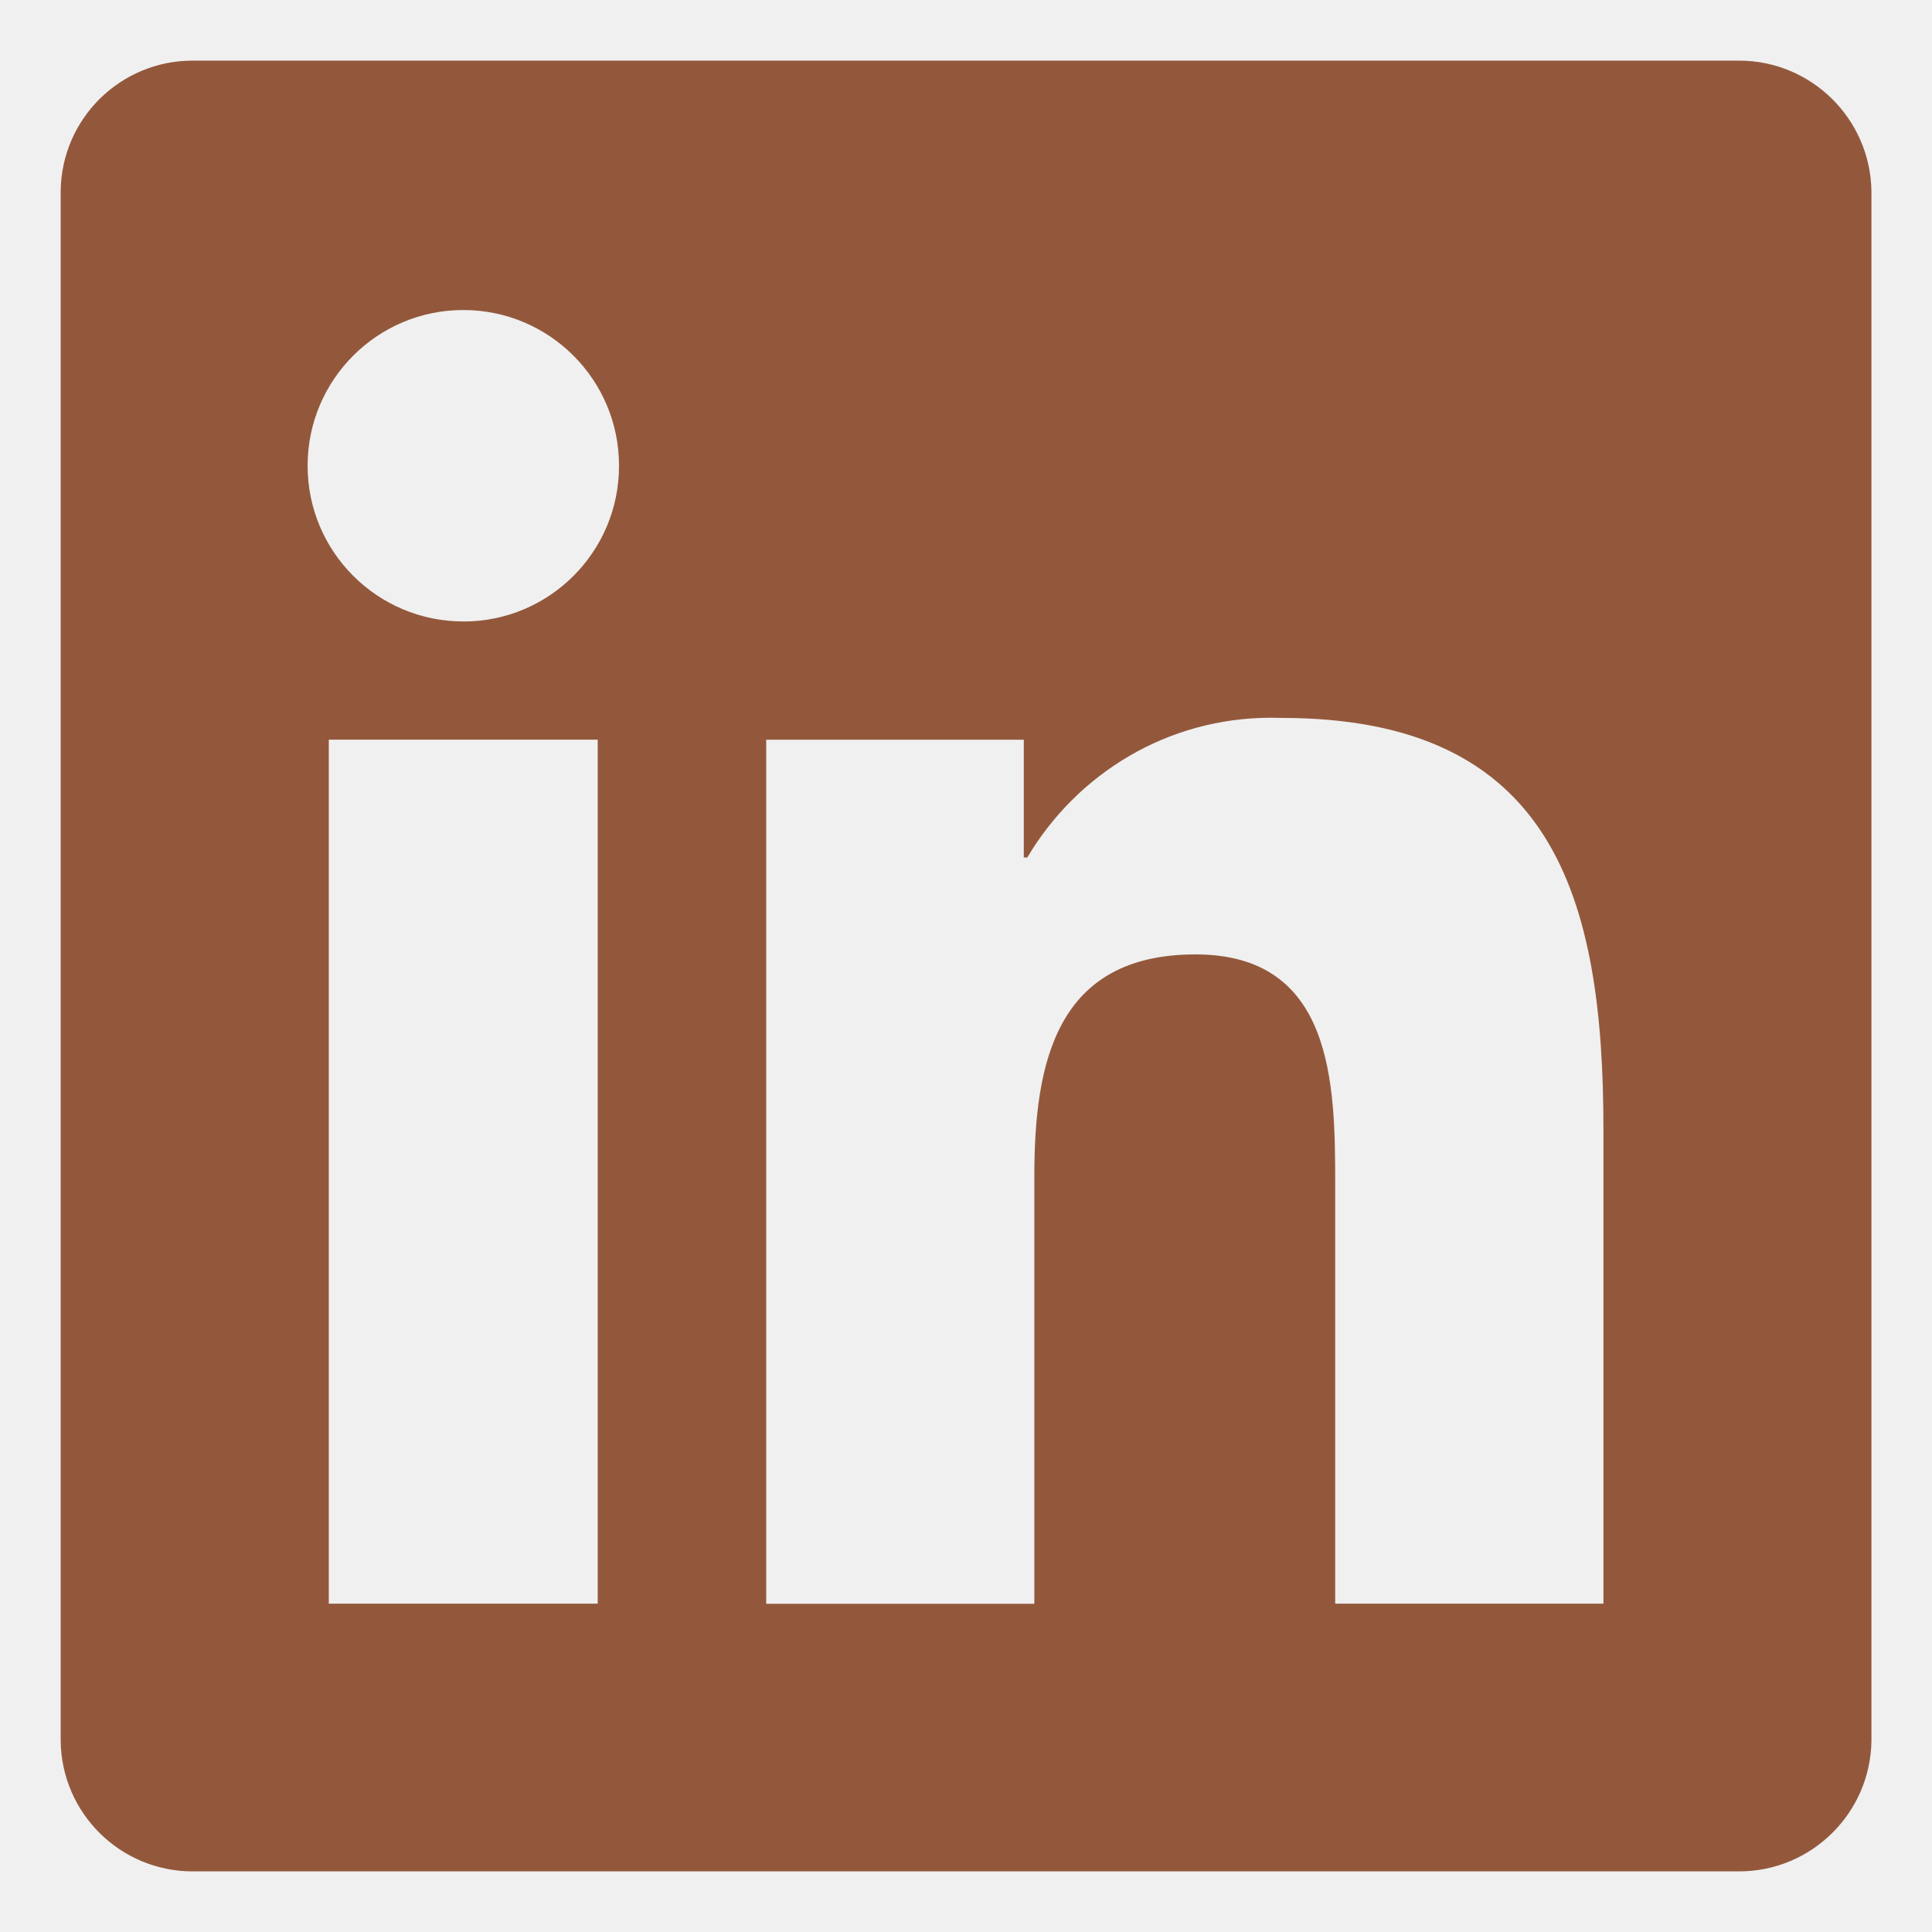
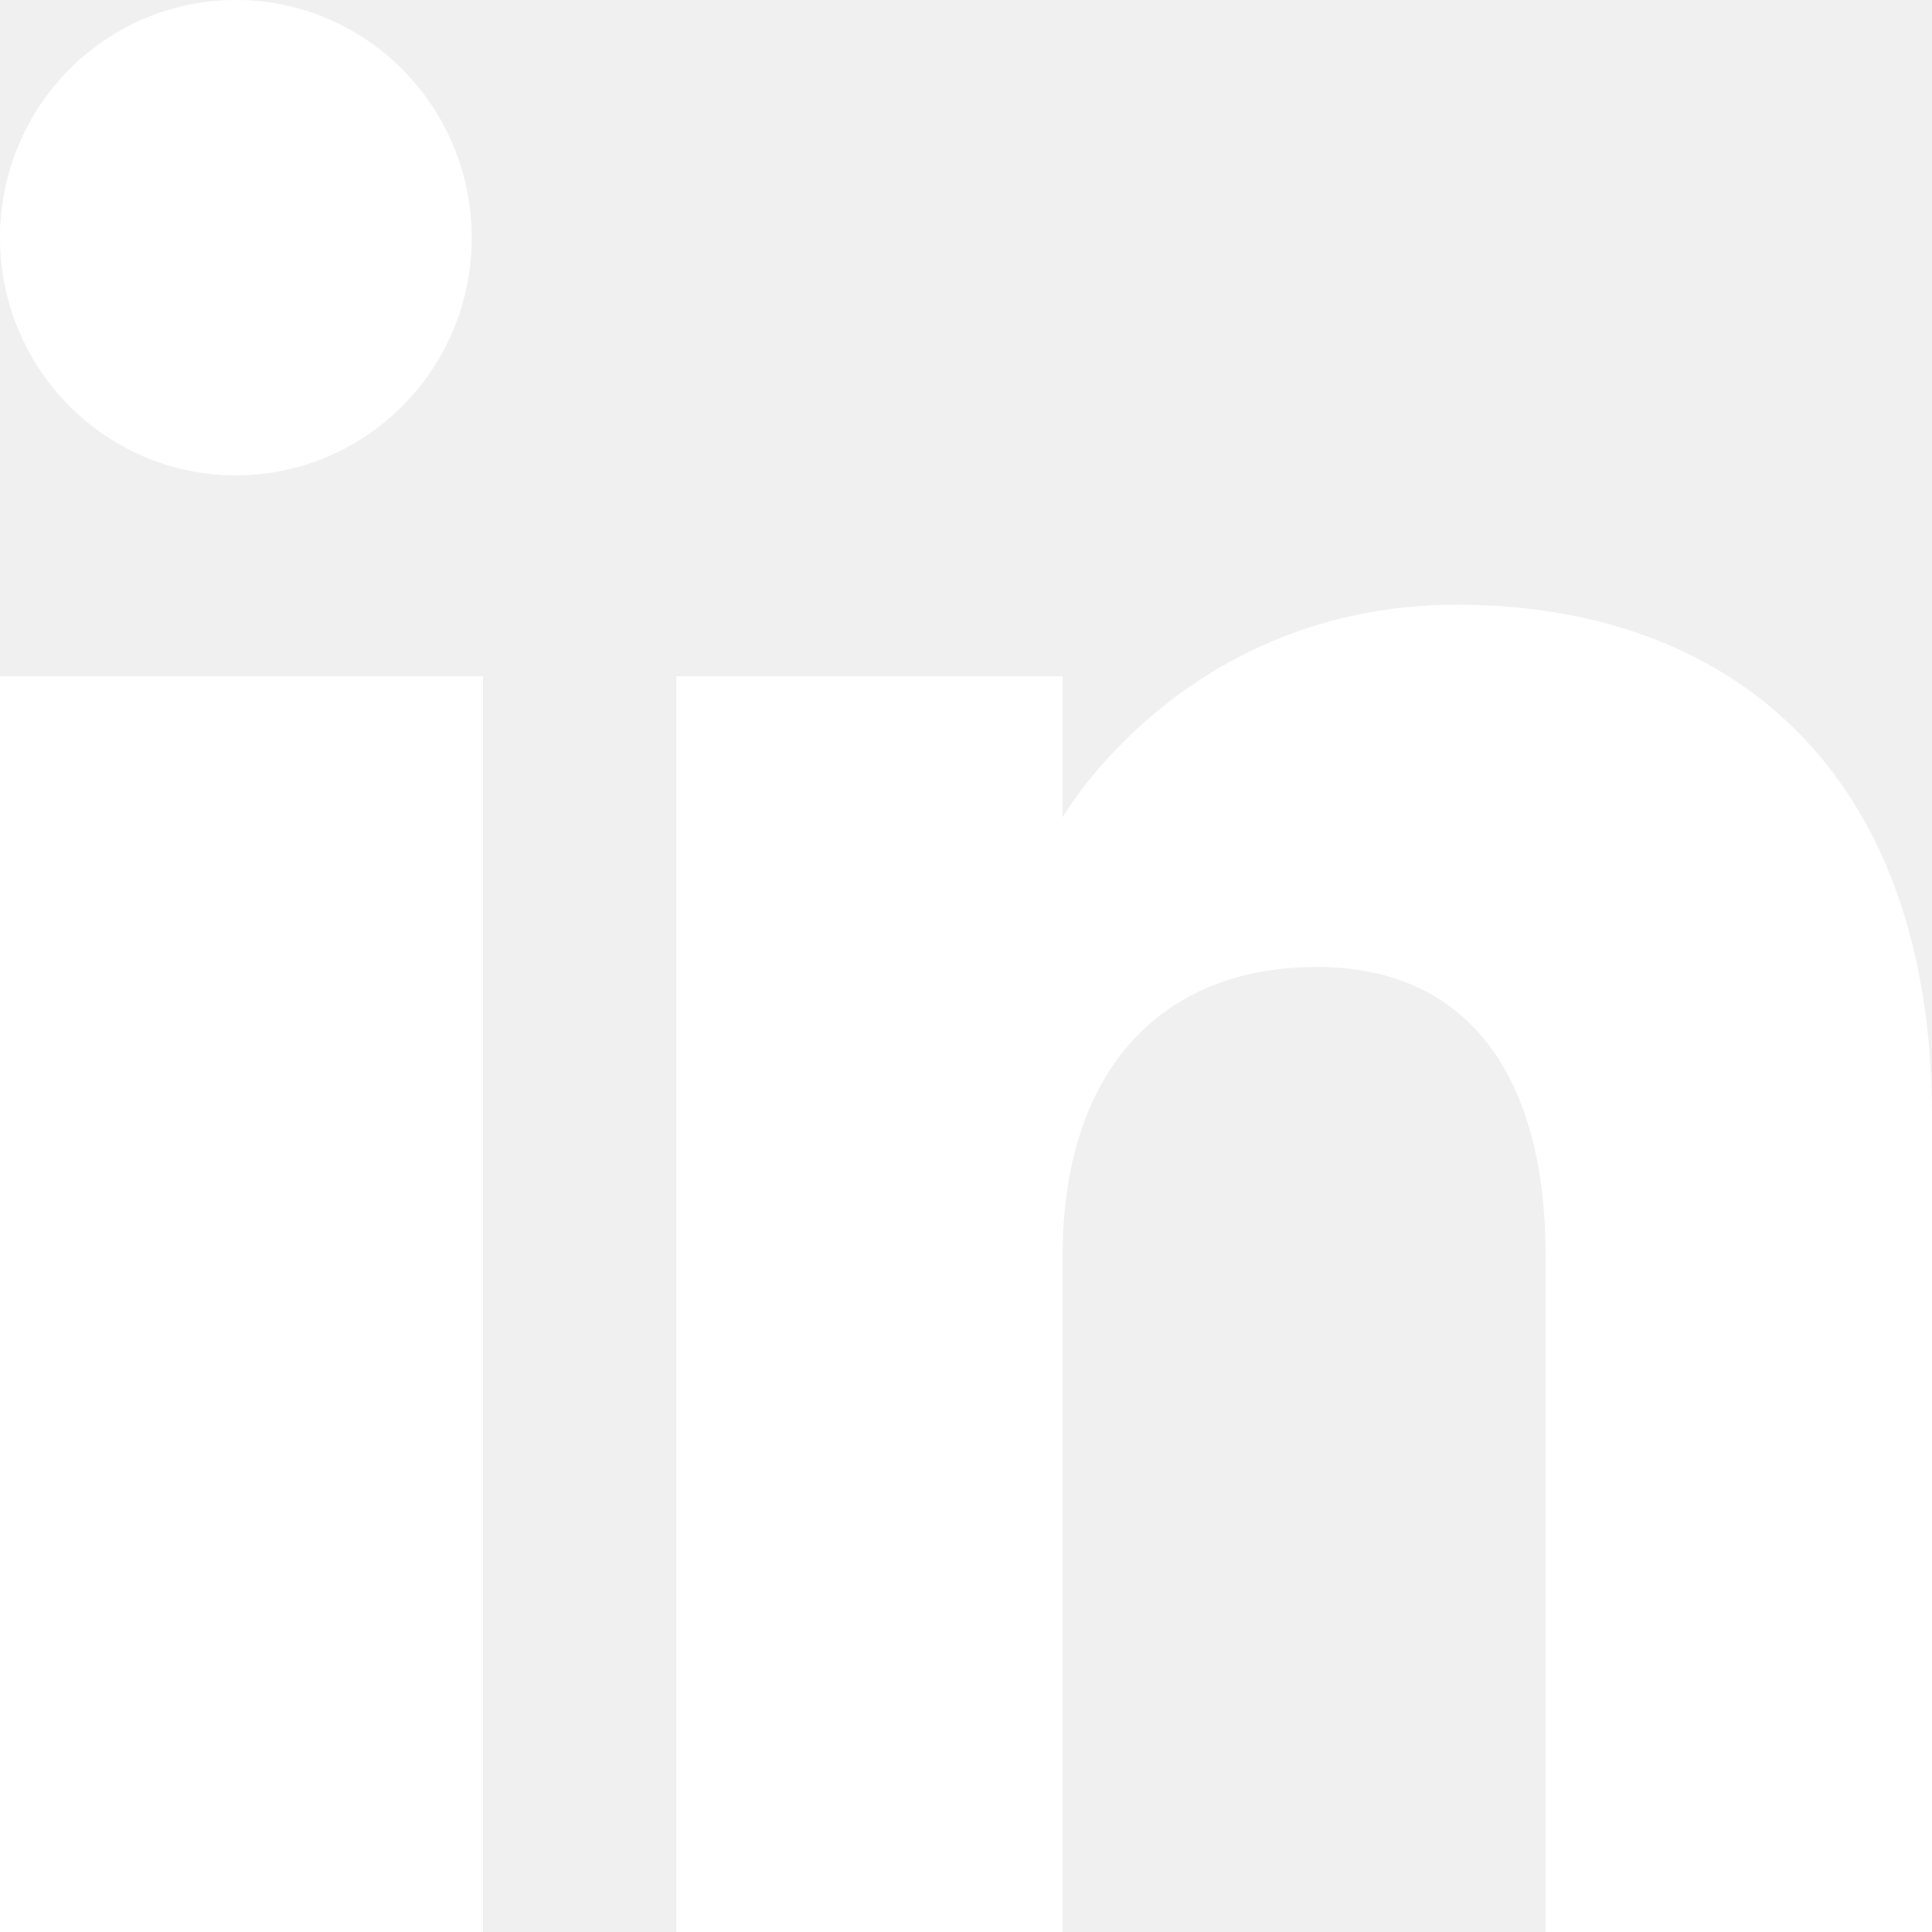
- <svg xmlns="http://www.w3.org/2000/svg" fill="#93583c" width="800px" height="800px" viewBox="0 0 32.00 32.00" version="1.1" stroke="#93583c" stroke-width="0">
+ <svg xmlns="http://www.w3.org/2000/svg" width="800px" height="800px" viewBox="0 0 20 20" version="1.1" fill="#ffffff">
  <g id="SVGRepo_bgCarrier" stroke-width="0" />
  <g id="SVGRepo_tracerCarrier" stroke-linecap="round" stroke-linejoin="round" />
  <g id="SVGRepo_iconCarrier">
-     <path d="M28.778 1.004h-25.56c-0.008-0-0.017-0-0.027-0-1.199 0-2.172 0.964-2.186 2.159v25.672c0.014 1.196 0.987 2.161 2.186 2.161 0.010 0 0.019-0 0.029-0h25.555c0.008 0 0.018 0 0.028 0 1.2 0 2.175-0.963 2.194-2.159l0-0.002v-25.67c-0.019-1.197-0.994-2.161-2.195-2.161-0.010 0-0.019 0-0.029 0h0.001zM9.9 26.562h-4.454v-14.311h4.454zM7.674 10.293c-1.425 0-2.579-1.155-2.579-2.579s1.155-2.579 2.579-2.579c1.424 0 2.579 1.154 2.579 2.578v0c0 0.001 0 0.002 0 0.004 0 1.423-1.154 2.577-2.577 2.577-0.001 0-0.002 0-0.003 0h0zM26.556 26.562h-4.441v-6.959c0-1.66-0.034-3.795-2.314-3.795-2.316 0-2.669 1.806-2.669 3.673v7.082h-4.441v-14.311h4.266v1.951h0.058c0.828-1.395 2.326-2.315 4.039-2.315 0.061 0 0.121 0.001 0.181 0.003l-0.009-0c4.5 0 5.332 2.962 5.332 6.817v7.855z" />
+     <defs> </defs>
+     <g id="Page-1" stroke="none" stroke-width="1" fill="none" fill-rule="evenodd">
+       <g id="Dribbble-Light-Preview" transform="translate(-180, -7479)" fill="#fff">
+         <g id="icons" transform="translate(56, 160)">
+           <path d="M144,7339 L140,7339 L140,7332.001 C140,7330.081 139.153,7329.01 137.634,7329.01 C135.981,7329.01 135,7330.126 135,7332.001 L135,7339 L131,7339 L131,7326 L135,7326 L135,7327.462 C135,7327.462 136.255,7325.26 139.083,7325.26 C141.912,7325.26 144,7326.986 144,7330.558 L144,7339 L144,7339 Z M126.442,7323.921 C125.093,7323.921 124,7322.819 124,7321.46 C124,7320.102 125.093,7319 126.442,7319 C127.79,7319 128.883,7320.102 128.883,7321.46 C128.884,7322.819 127.79,7323.921 126.442,7323.921 L126.442,7323.921 Z M124,7339 L129,7339 L129,7326 L124,7326 L124,7339 Z" id="linkedin-[#161]"> </path>
+         </g>
+       </g>
+     </g>
  </g>
</svg>
